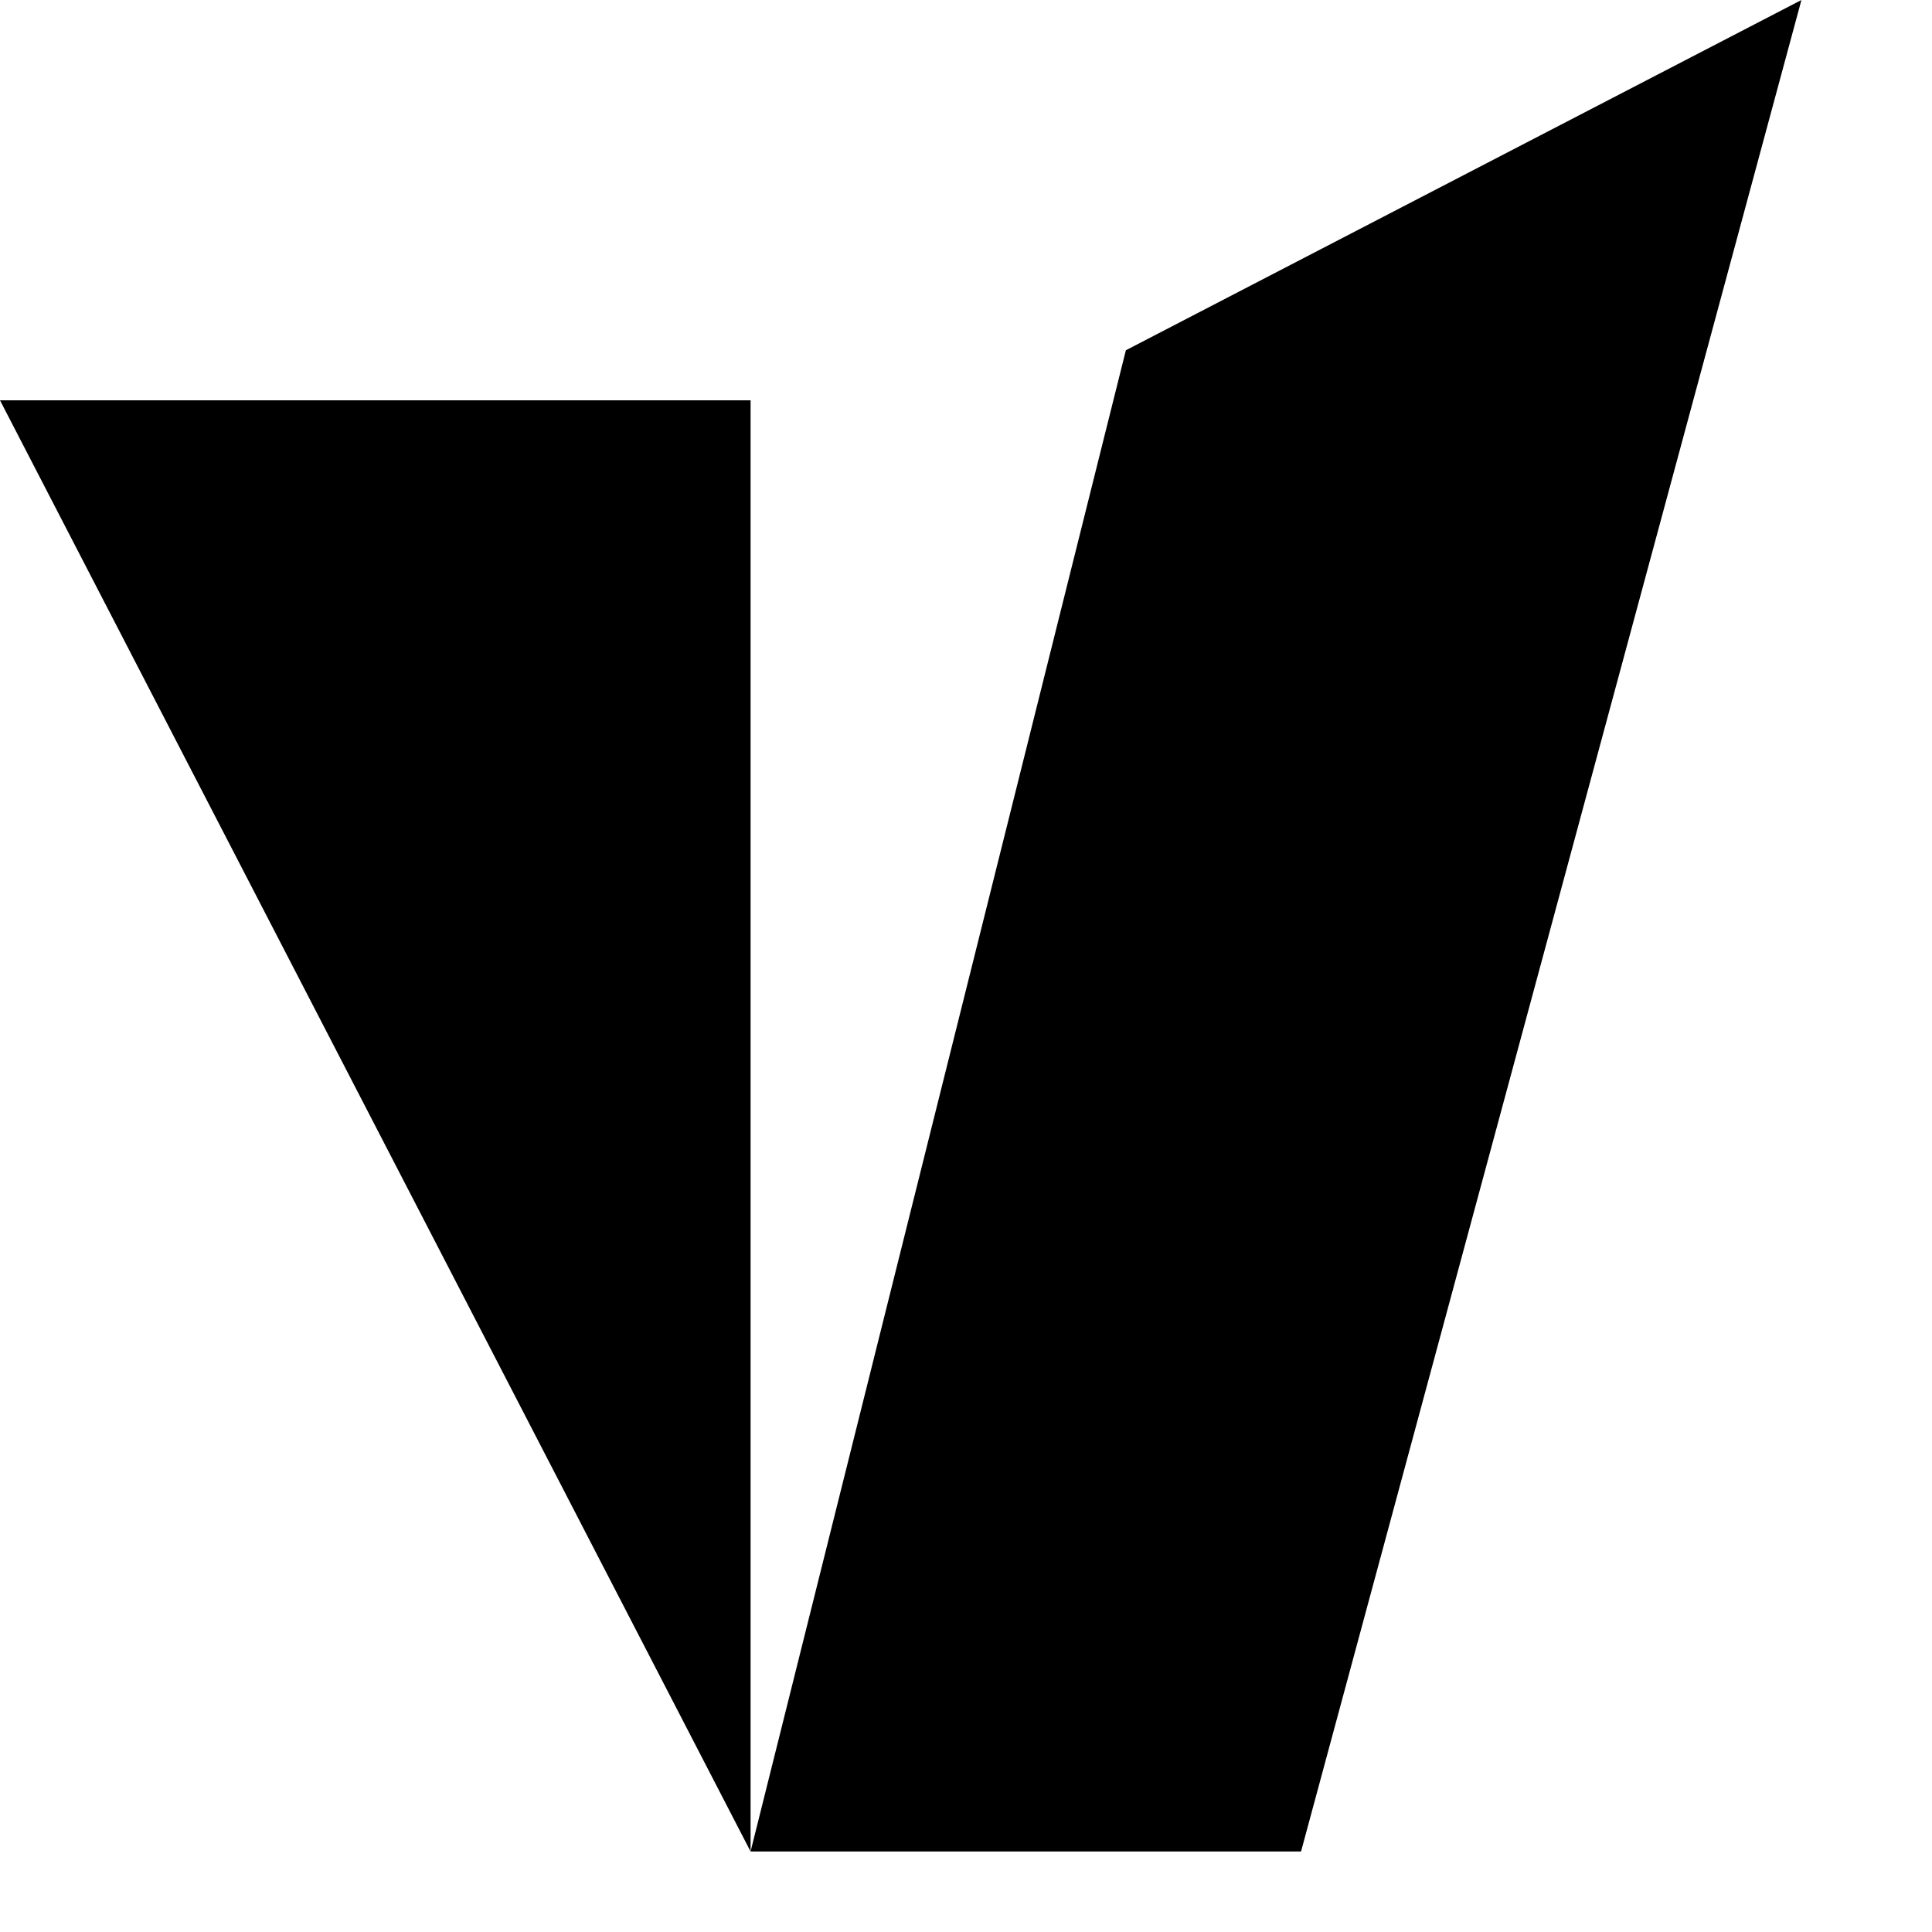
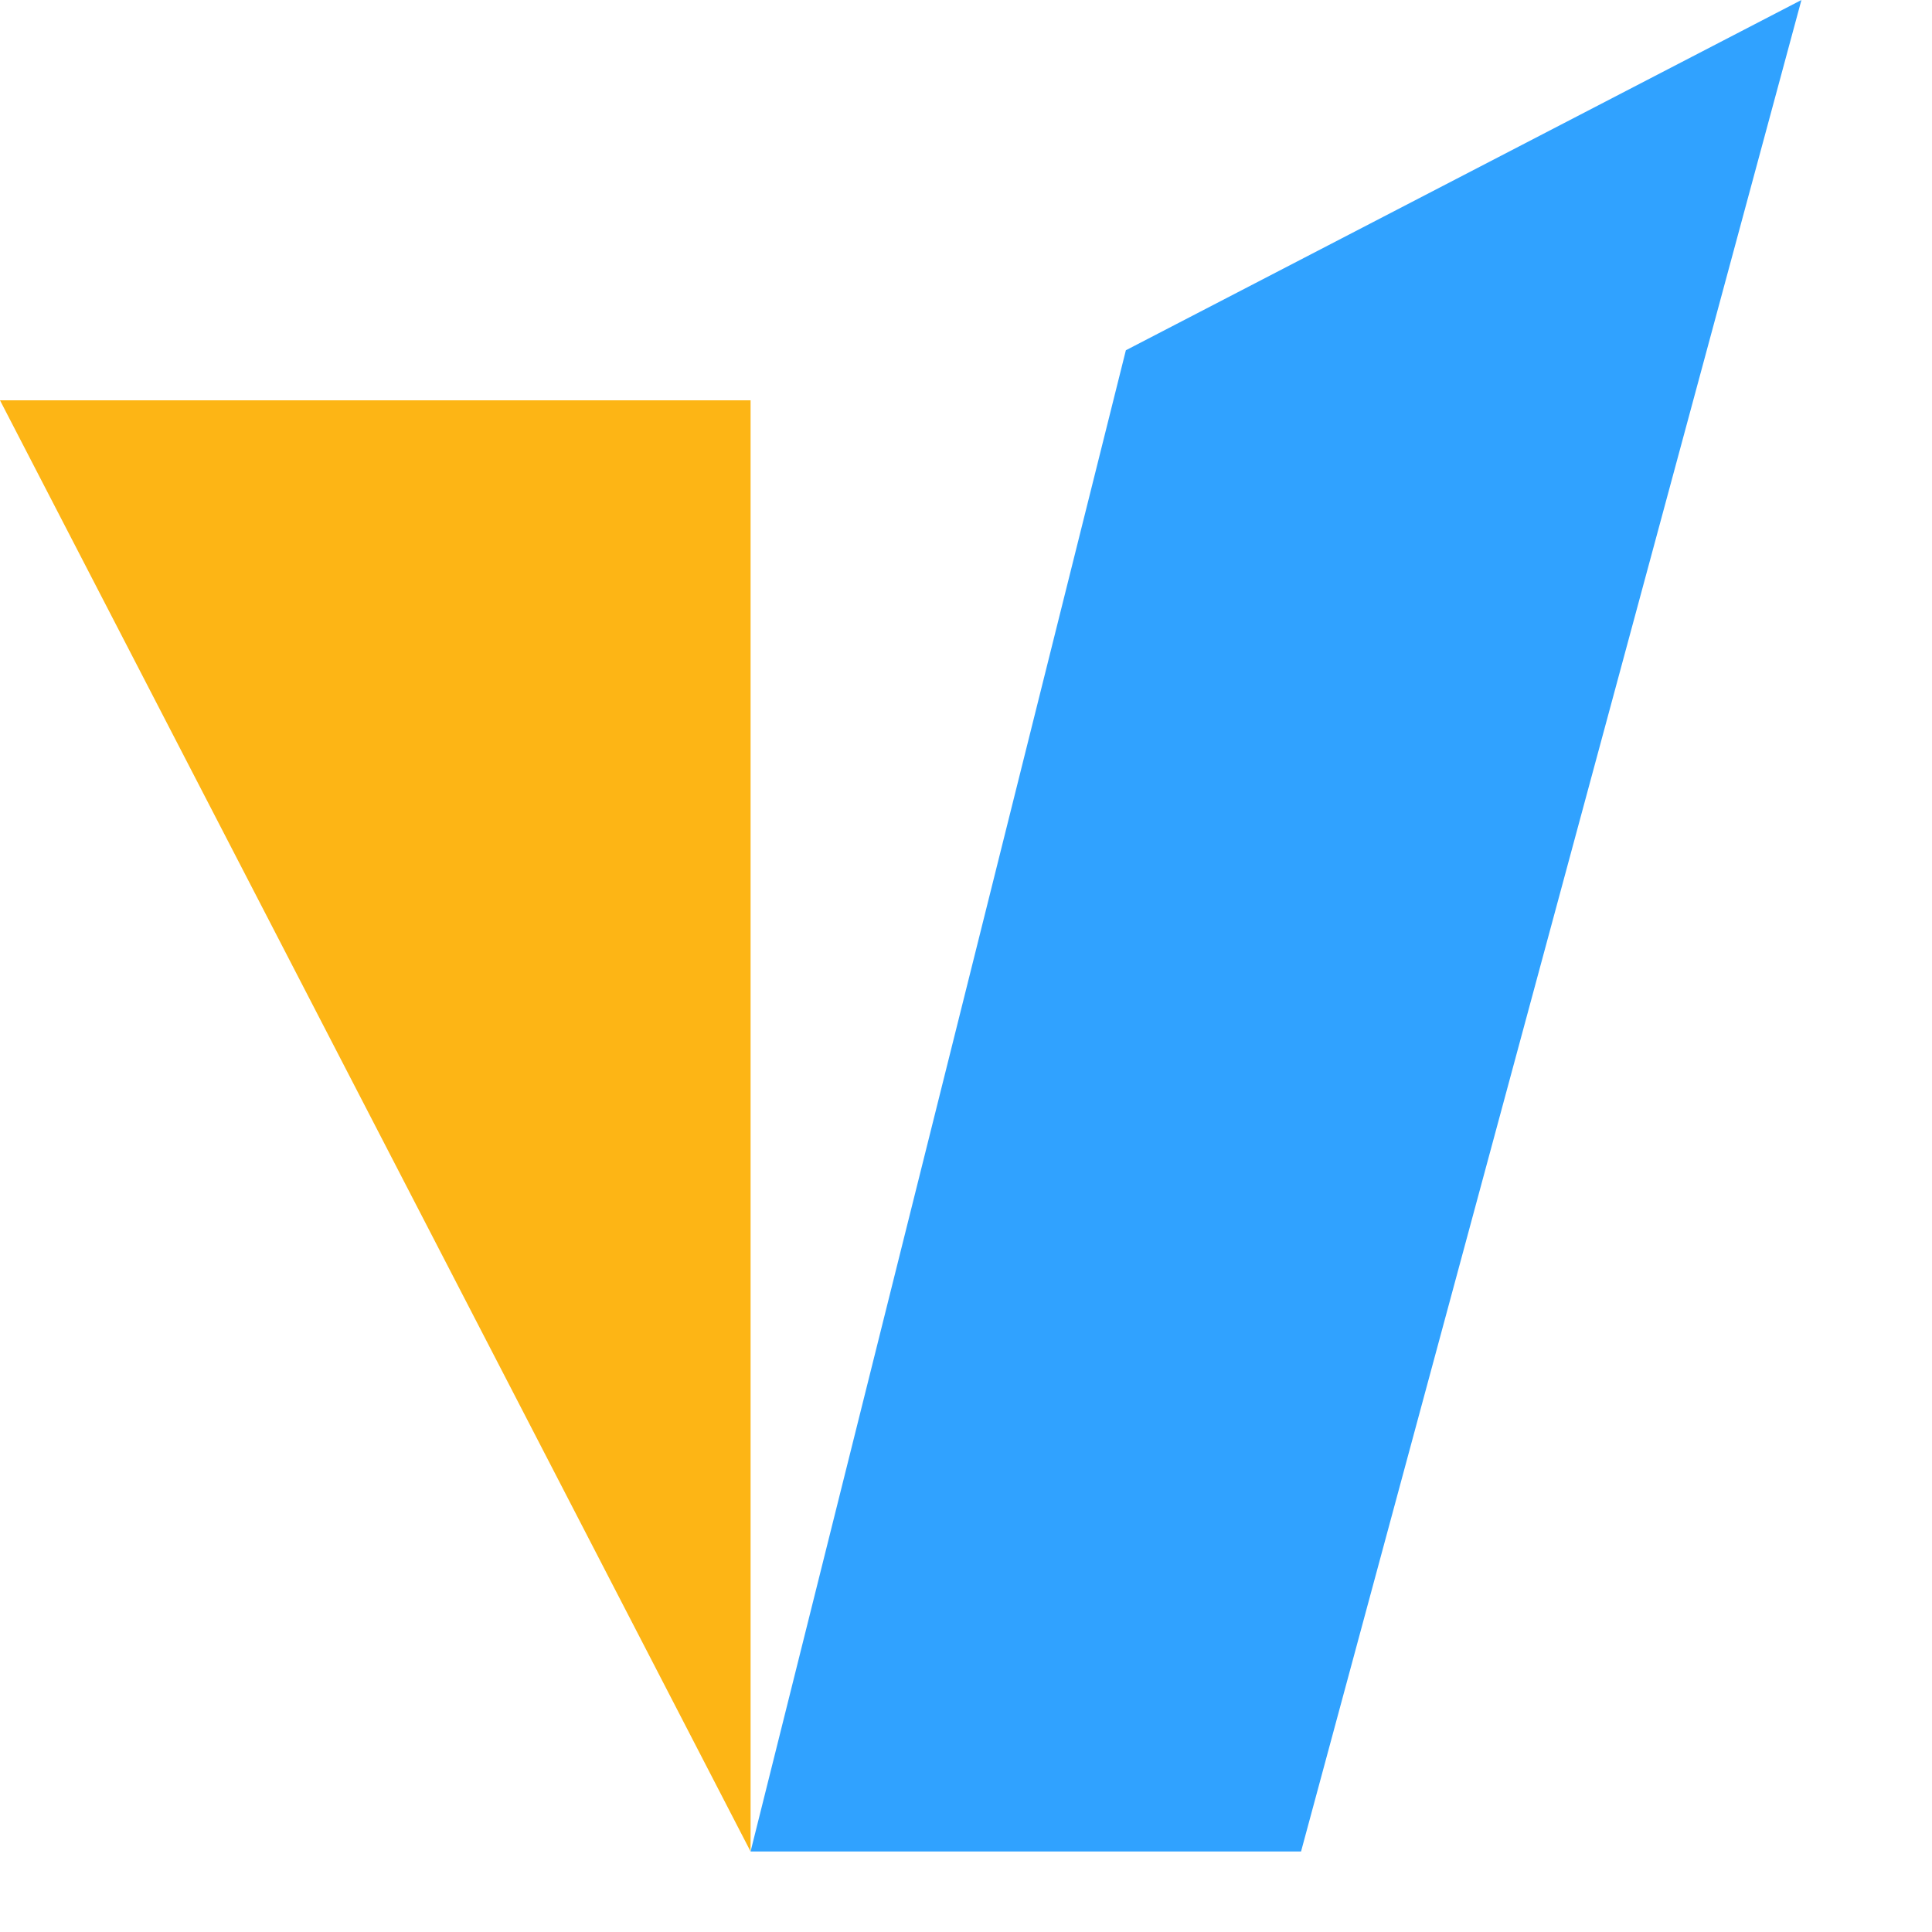
- <svg xmlns="http://www.w3.org/2000/svg" fill="currentColor" fill-rule="evenodd" height="1em" style="flex:none;line-height:1" viewBox="0 0 24 24" width="1em">
-   <path d="M0 4.973h9.324V23L0 4.973z" />
-   <path d="M13.986 4.351L22.378 0l-6.216 23H9.324l4.662-18.649z" />
+ <svg xmlns="http://www.w3.org/2000/svg" height="1em" style="flex:none;line-height:1" viewBox="0 0 24 24" width="1em">
+   <path d="M0 4.973h9.324V23L0 4.973z" fill="#FDB515" />
+   <path d="M13.986 4.351L22.378 0l-6.216 23H9.324l4.662-18.649z" fill="#30A2FF" />
</svg>
